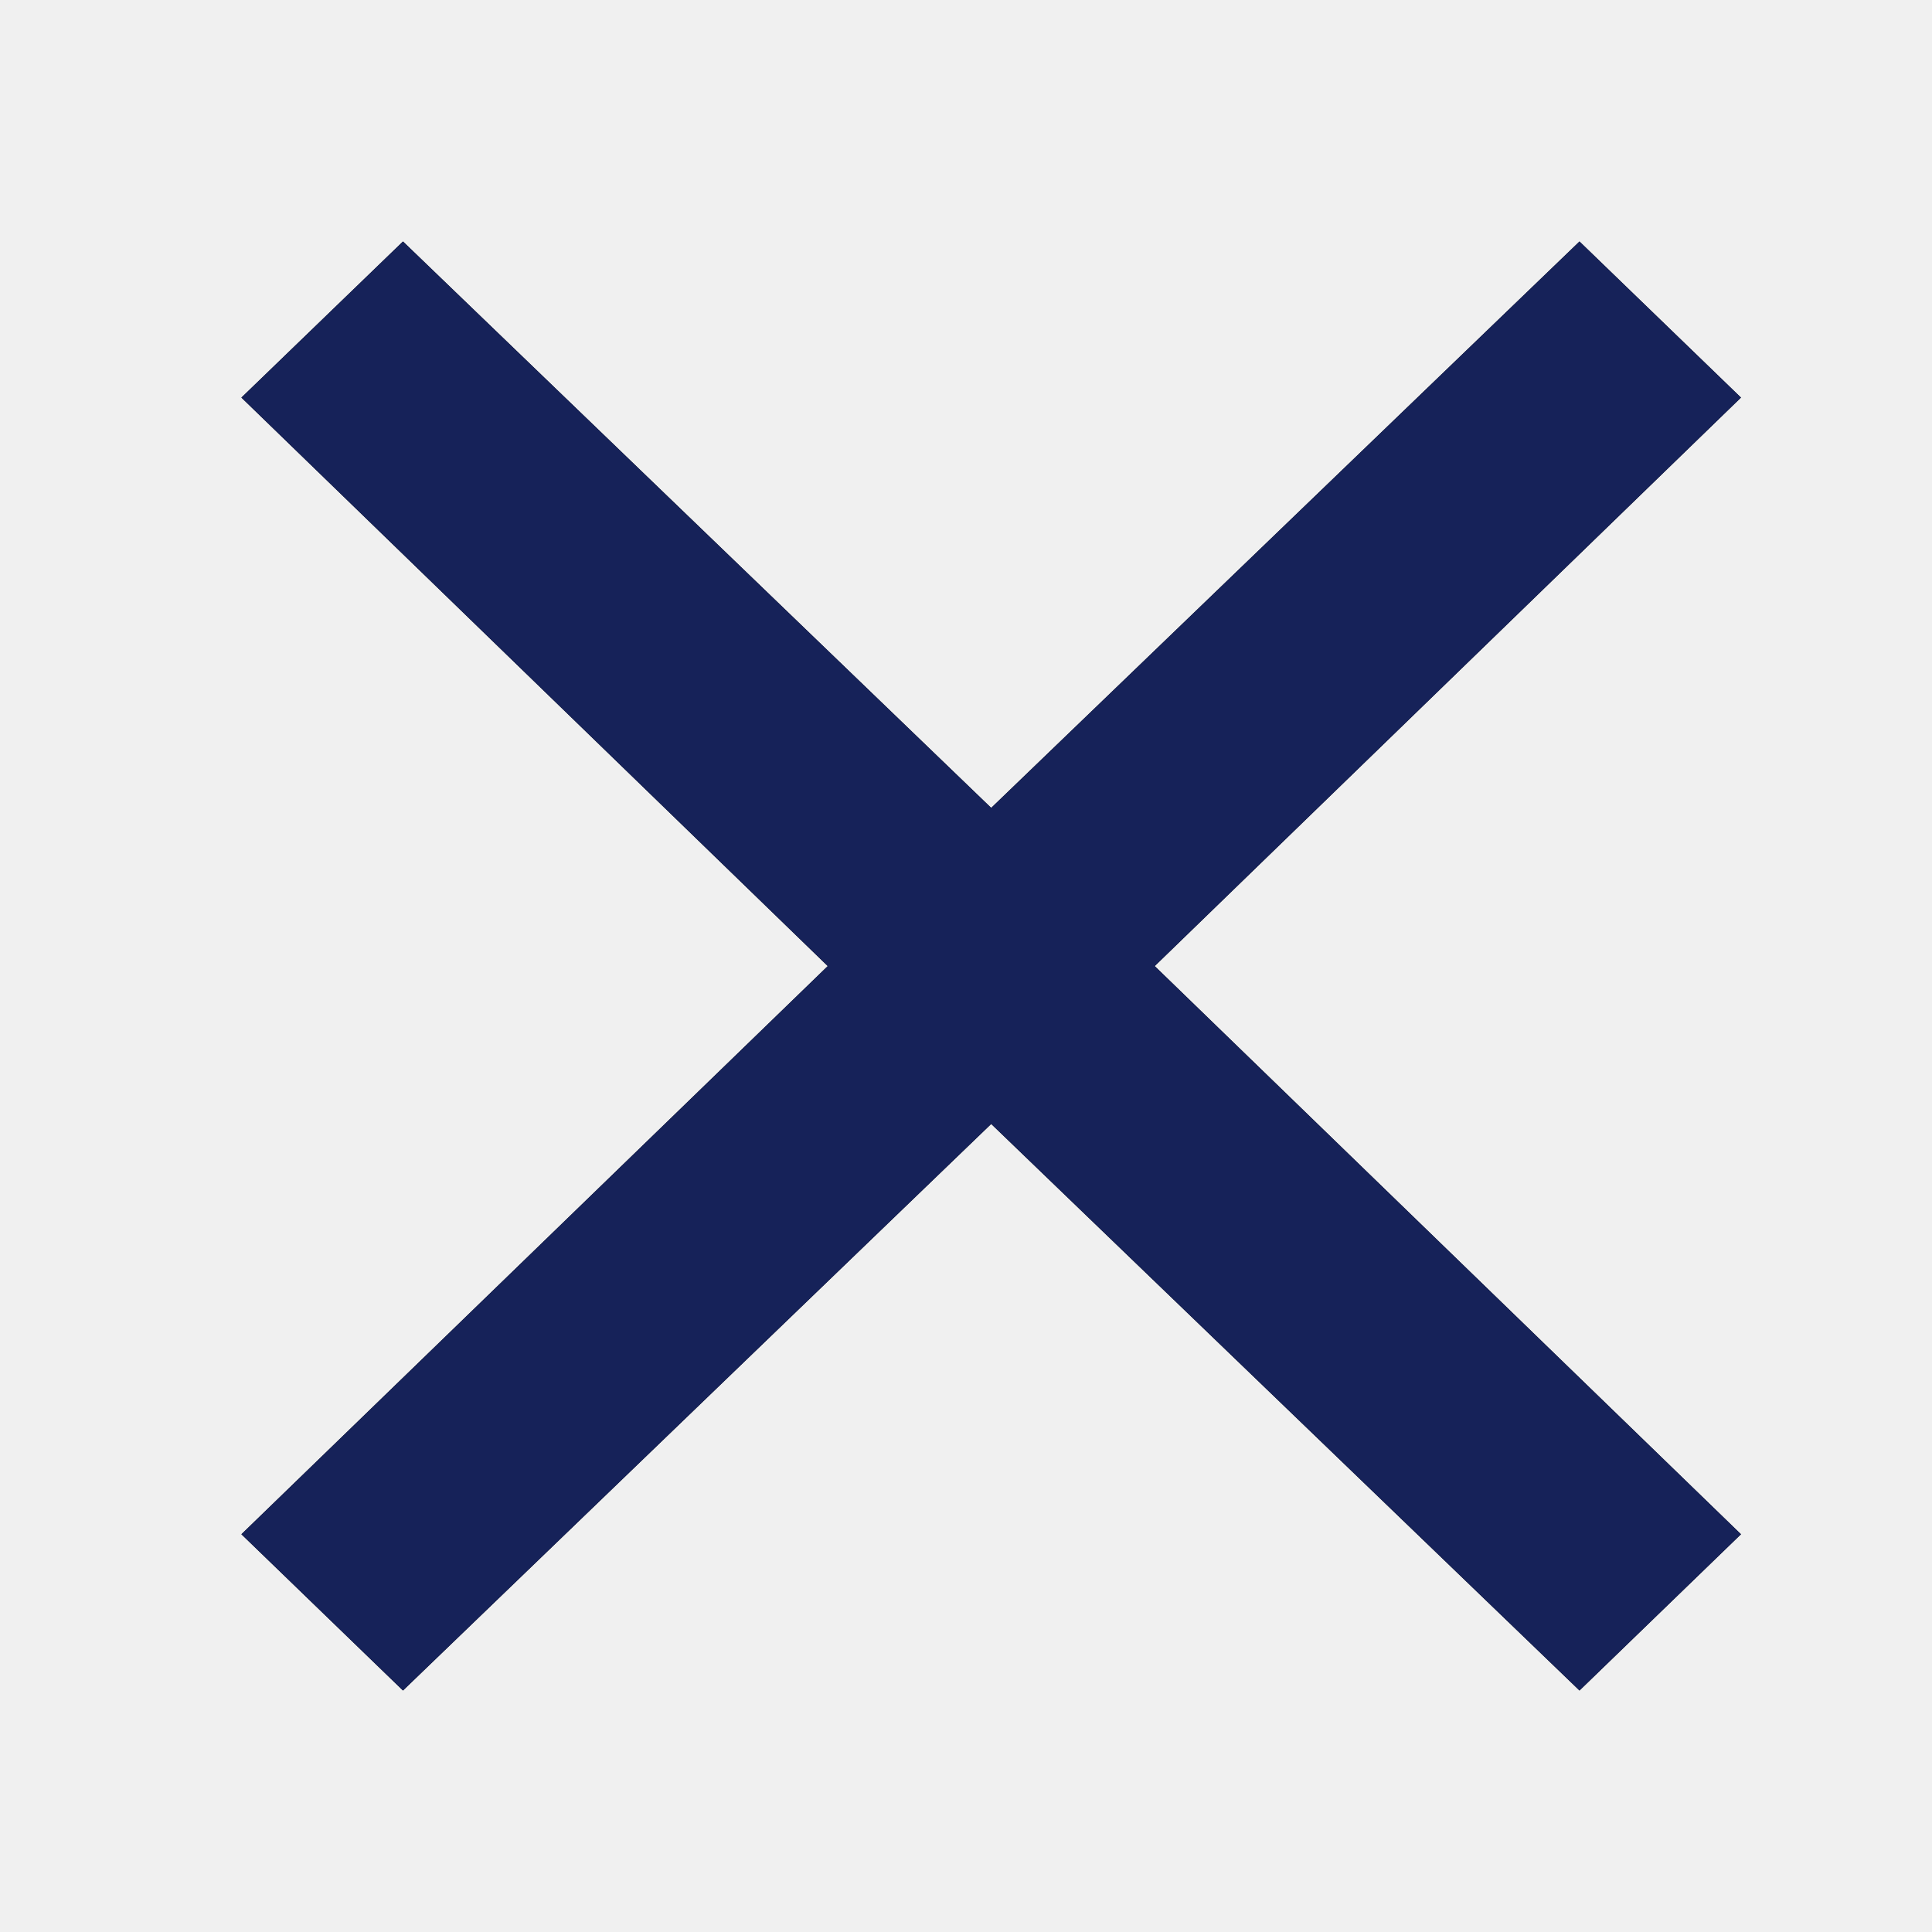
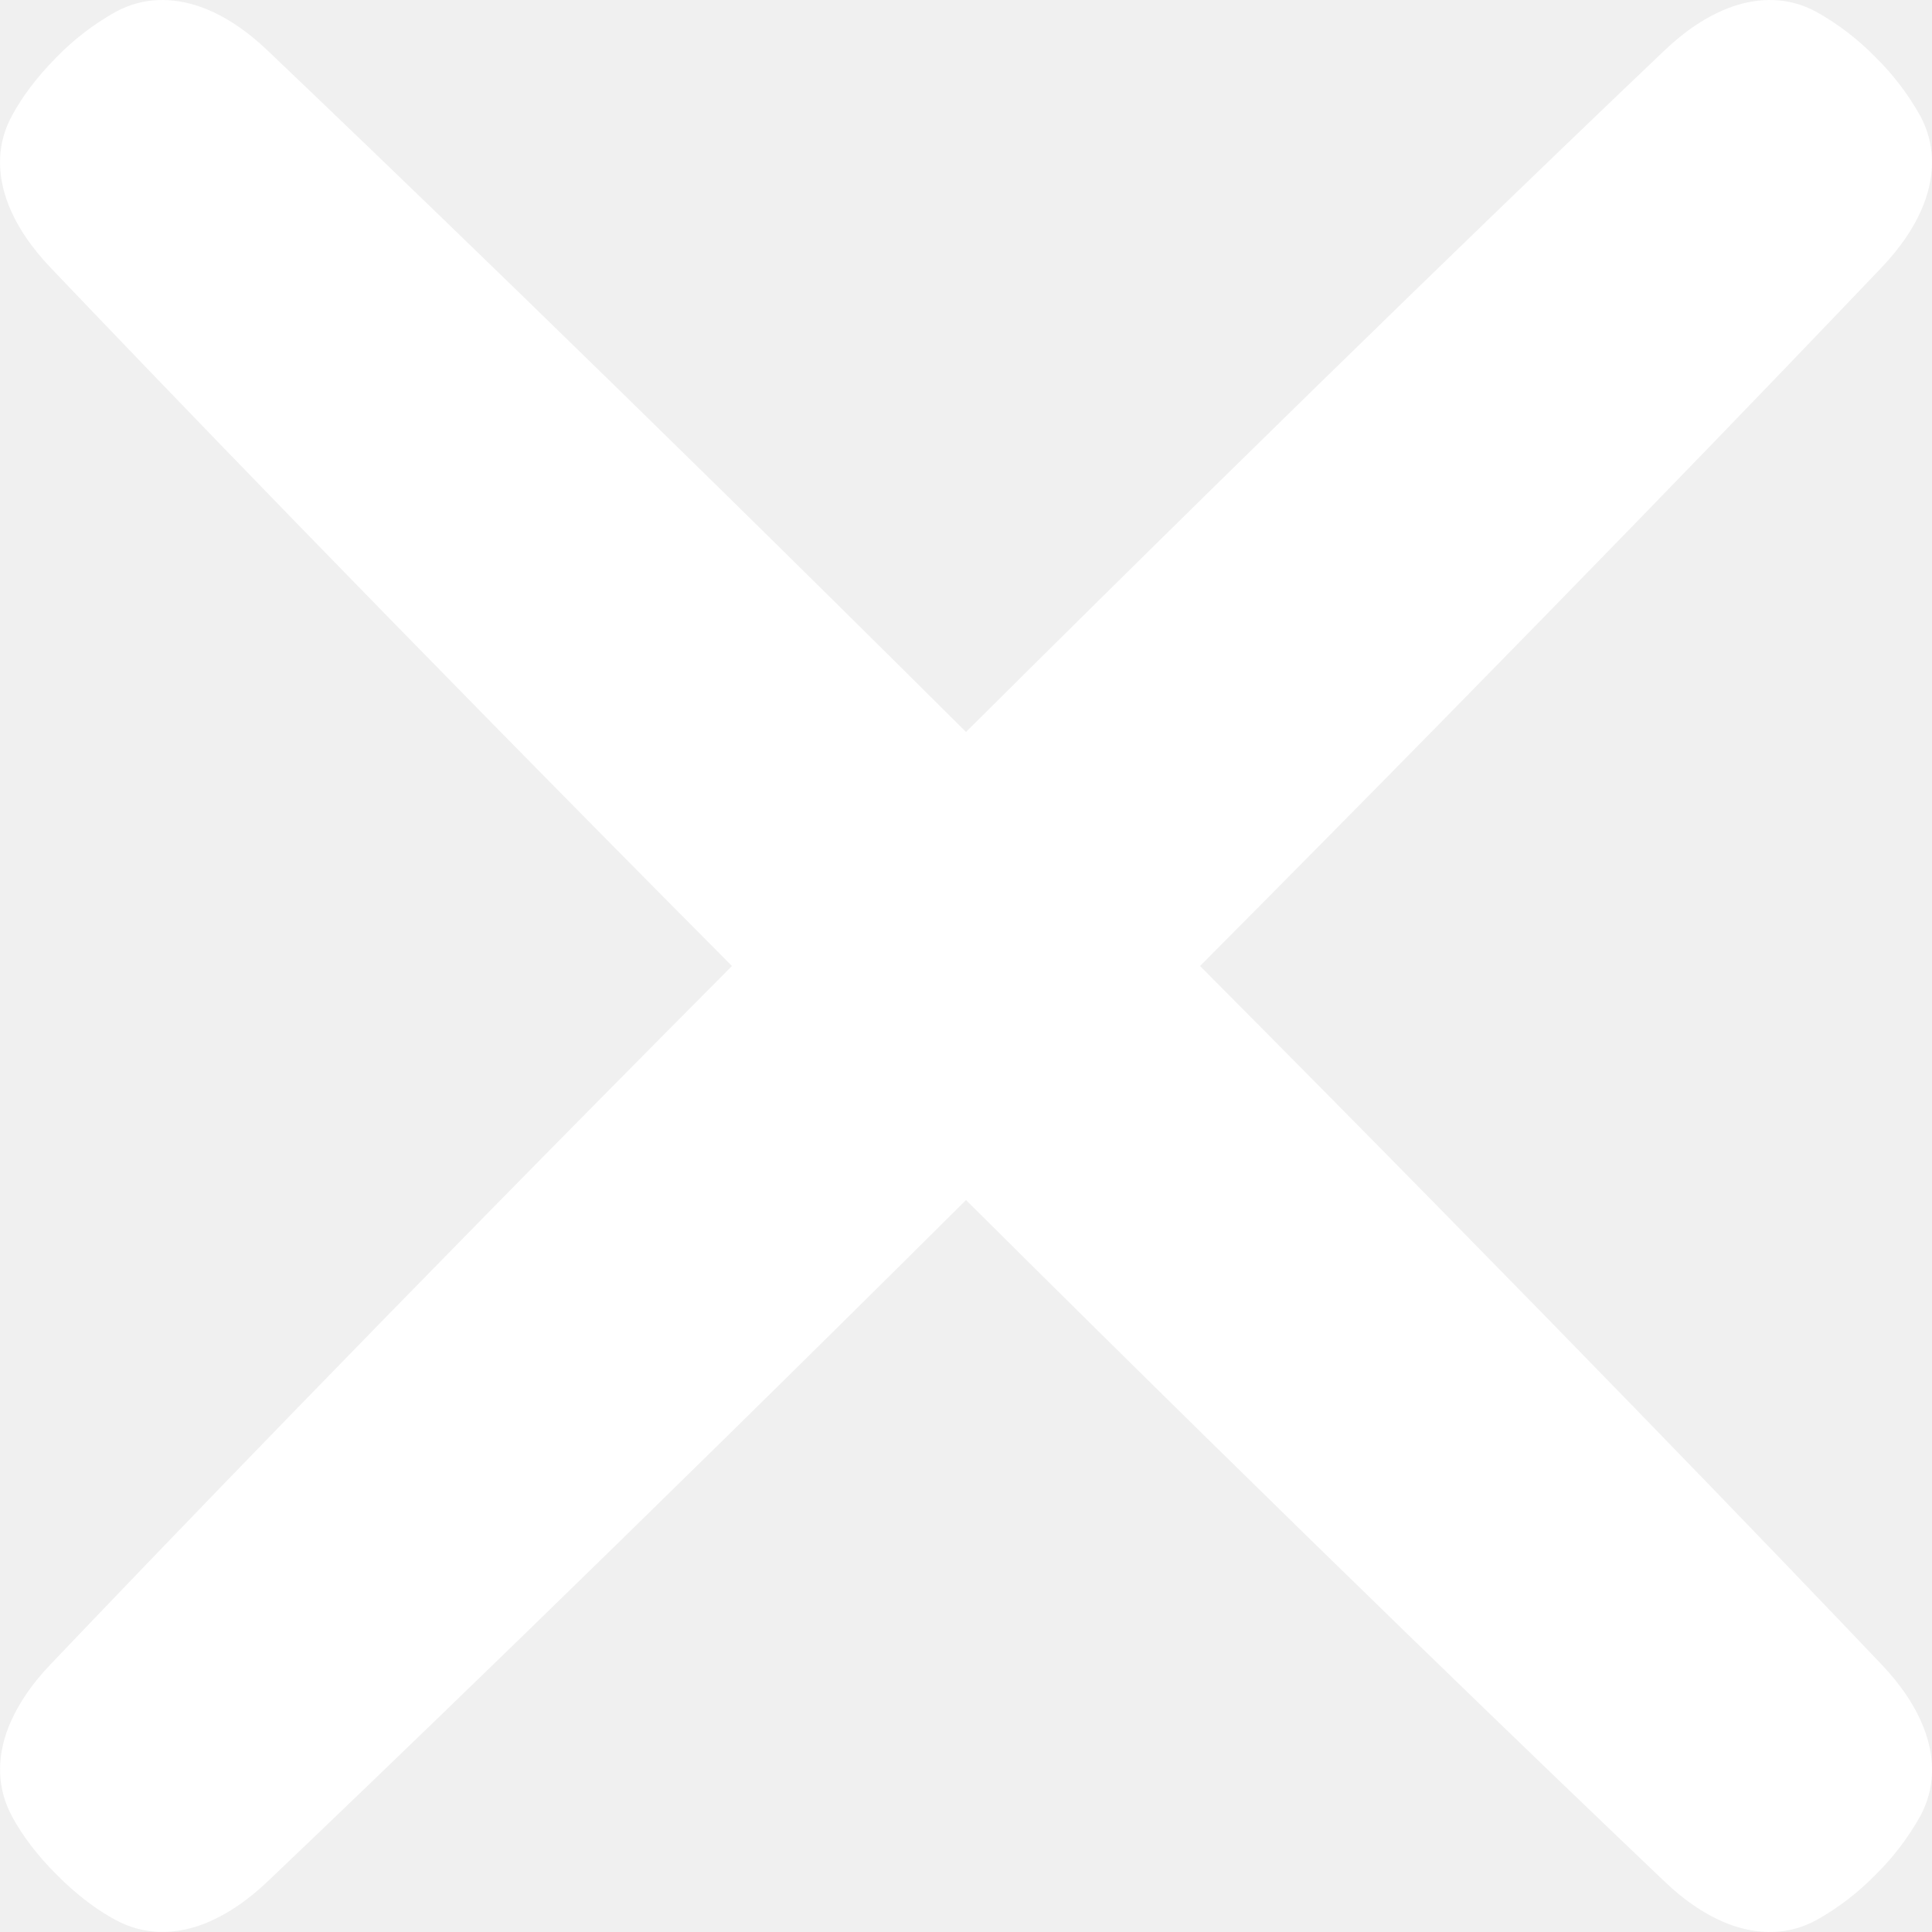
- <svg xmlns="http://www.w3.org/2000/svg" xmlns:xlink="http://www.w3.org/1999/xlink" width="24px" height="24px" viewBox="0 0 24 24" version="1.1">
-   <defs>
-     <polygon id="path-1" points="19.621 3 12.313 10.036 5.006 3 3 4.938 3 4.94 10.283 12.001 3 19.058 3 19.06 5.006 21 12.313 13.962 19.621 21 21.627 19.059 14.344 12.001 21.627 4.939" />
-   </defs>
-   <g stroke="none" stroke-width="1" fill="none" fill-rule="evenodd">
-     <g>
-       <polygon id="Bounds" points="0 0 24 0 24 24 0 24" />
-       <mask id="mask-2" fill="white">
-         <use xlink:href="#path-1" />
-       </mask>
-       <use fill="#000000" xlink:href="#path-1" />
-       <g mask="url(#mask-2)" fill="#162259">
-         <rect x="0" y="0" width="24" height="24" />
-       </g>
+ <svg xmlns="http://www.w3.org/2000/svg" width="14" height="14" viewBox="0 0 14 14" fill="none">
+   <g id="Group">
+     <g id="1711464248186-3444908_delete-1--remove-add-button-buttons-delete-cross-x-mathematics-multiply-math">
+       <path id="1711464248186-3444908_Union" d="M1.937 0.364C1.799 0.233 1.631 0.111 1.445 0.047C1.255 -0.018 1.041 -0.025 0.836 0.087C0.68 0.175 0.537 0.284 0.412 0.412C0.263 0.562 0.159 0.705 0.088 0.836C-0.025 1.041 -0.018 1.254 0.047 1.444C0.111 1.631 0.233 1.799 0.364 1.937C1.076 2.684 2.795 4.476 5.304 7C2.794 9.524 1.076 11.316 0.364 12.063C0.233 12.2 0.112 12.369 0.047 12.555C-0.018 12.745 -0.024 12.958 0.088 13.164C0.159 13.295 0.263 13.438 0.413 13.587C0.562 13.737 0.705 13.841 0.836 13.912C1.042 14.024 1.255 14.018 1.445 13.953C1.631 13.888 1.799 13.767 1.937 13.636C2.684 12.925 4.476 11.206 7 8.696C9.524 11.206 11.316 12.924 12.064 13.636C12.201 13.767 12.37 13.889 12.556 13.953C12.746 14.018 12.959 14.025 13.164 13.913C13.32 13.825 13.463 13.716 13.588 13.588C13.716 13.463 13.825 13.32 13.913 13.164C14.025 12.959 14.019 12.746 13.953 12.556C13.889 12.37 13.767 12.201 13.636 12.063C12.925 11.315 11.206 9.524 8.696 7C11.206 4.476 12.924 2.684 13.636 1.937C13.767 1.799 13.889 1.631 13.953 1.444C14.018 1.254 14.025 1.041 13.913 0.836C13.825 0.68 13.716 0.537 13.588 0.412C13.463 0.284 13.32 0.175 13.164 0.087C12.959 -0.025 12.746 -0.018 12.556 0.047C12.37 0.111 12.201 0.233 12.063 0.364C11.315 1.076 9.524 2.794 7 5.304C4.477 2.794 2.684 1.076 1.937 0.364L1.937 0.364Z" fill="white" />
    </g>
  </g>
</svg>
